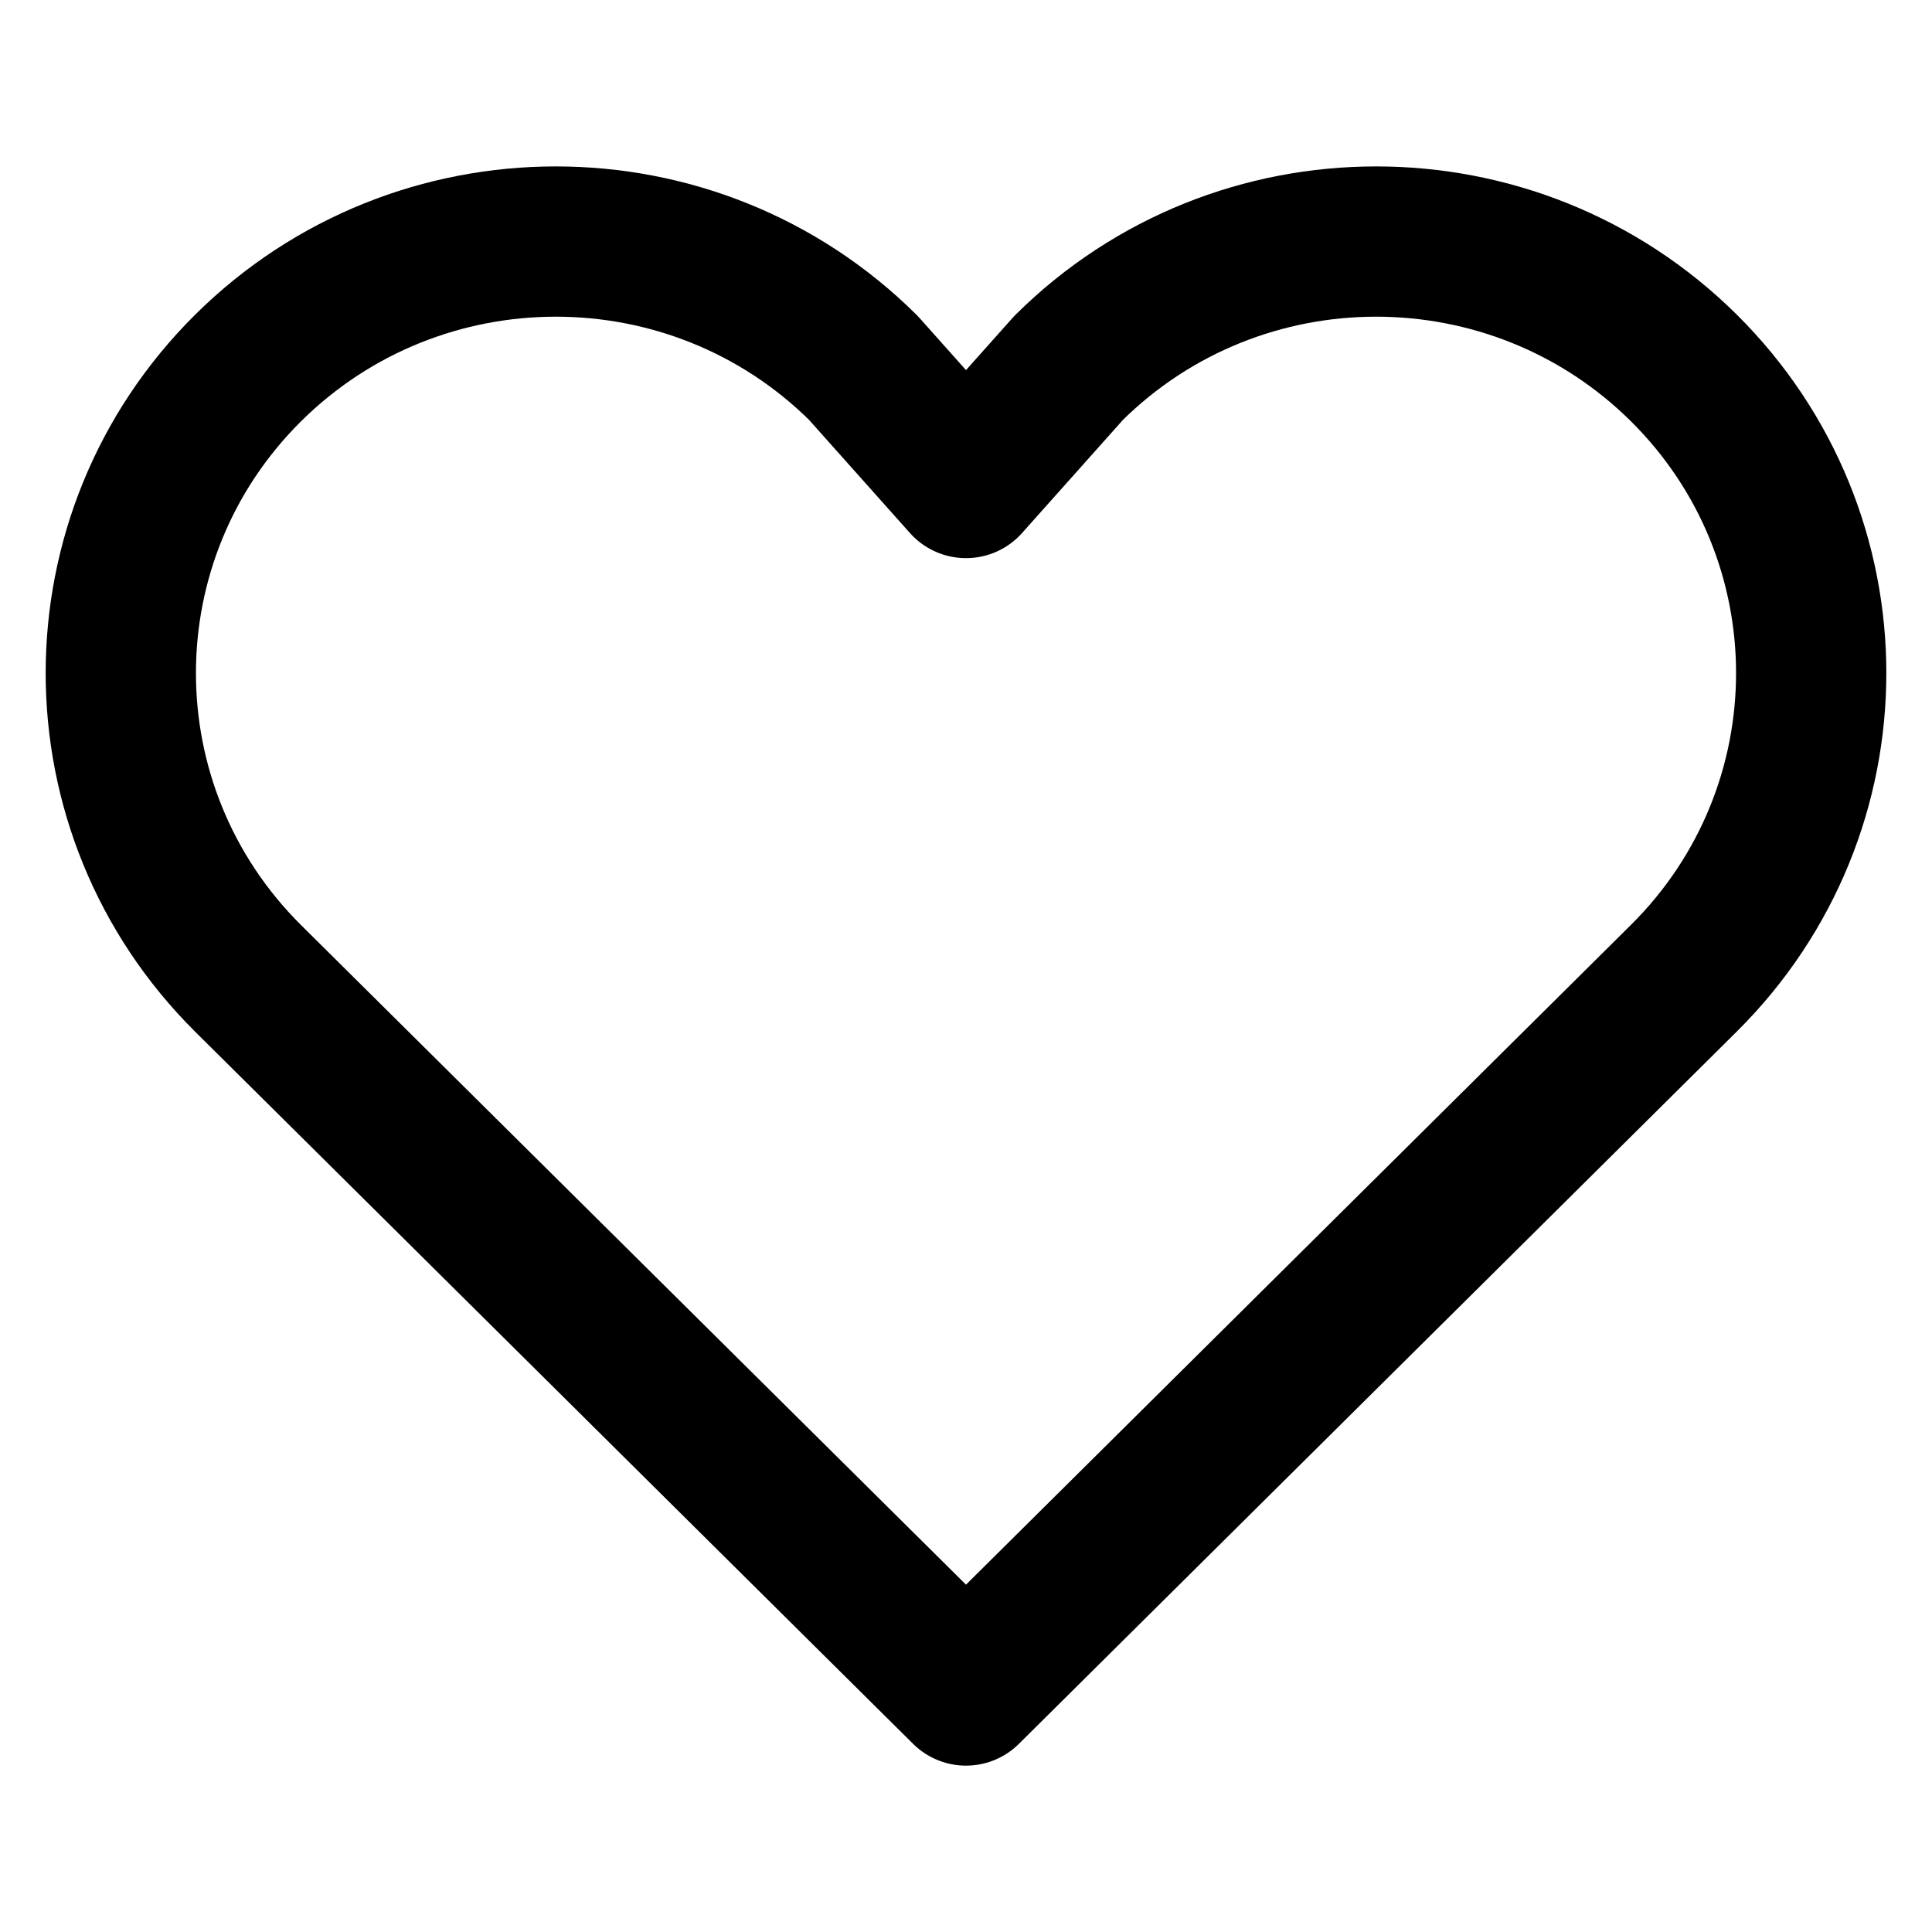
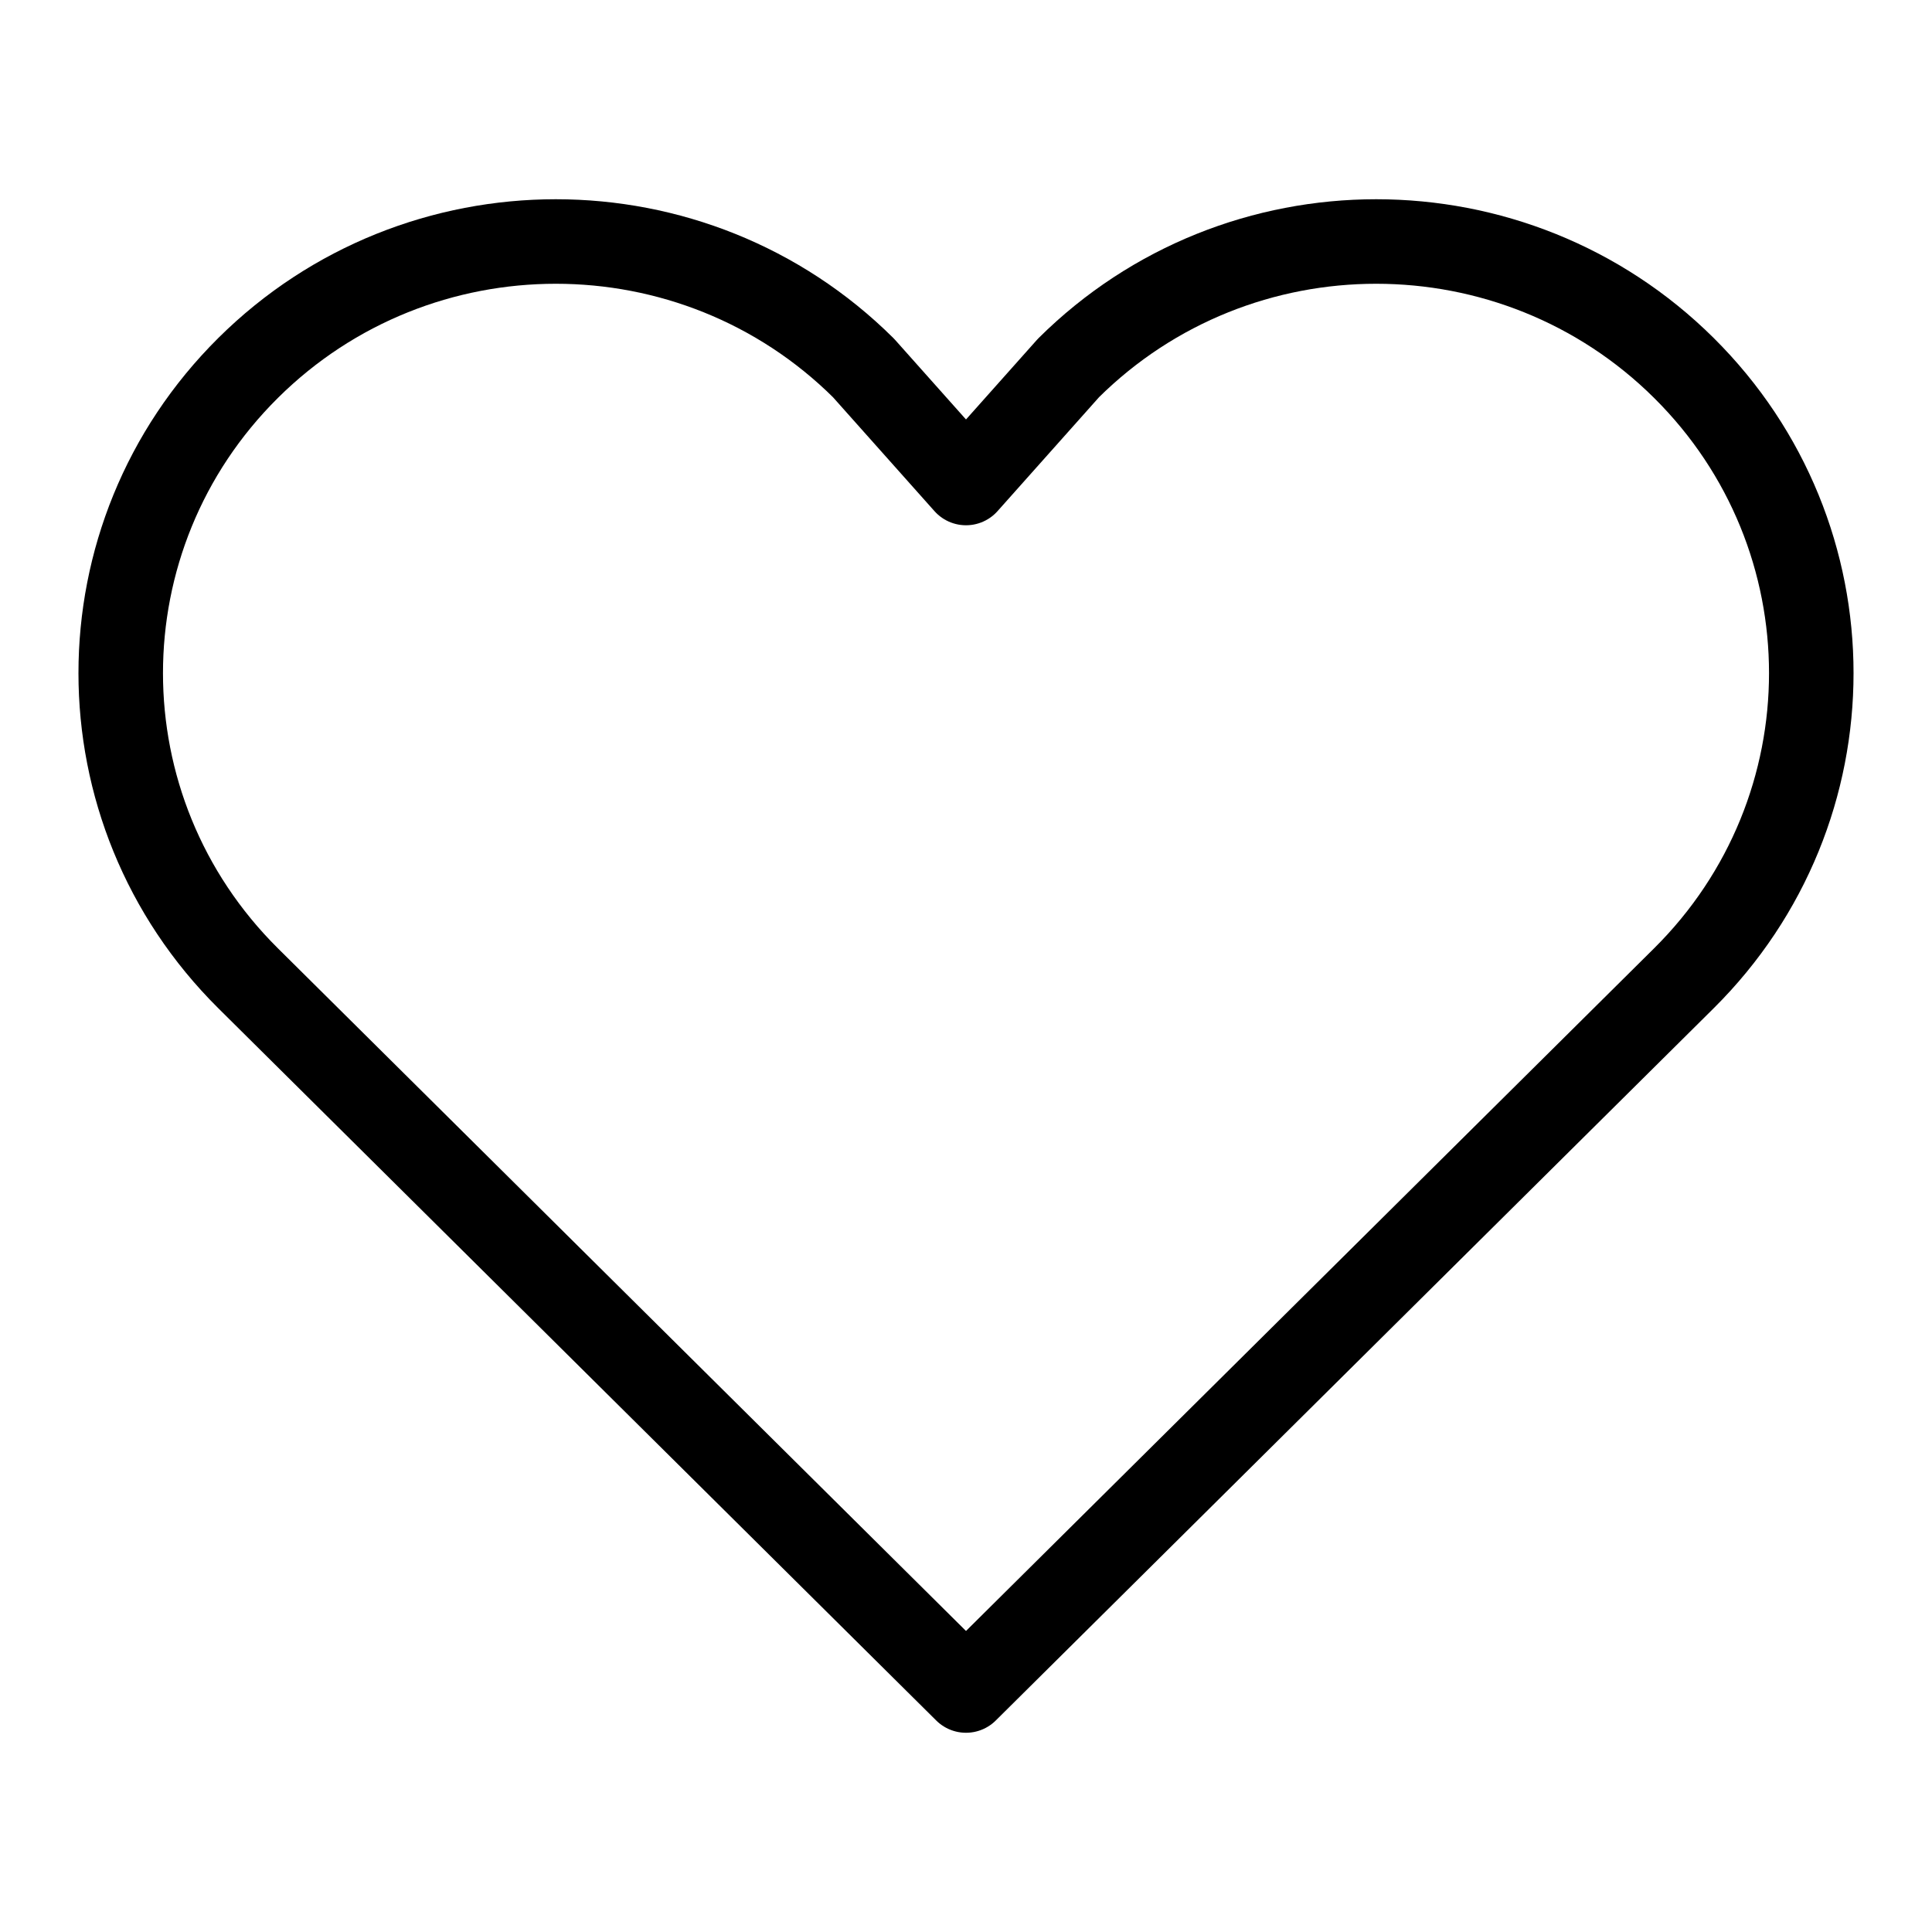
- <svg xmlns="http://www.w3.org/2000/svg" width="9" height="9" viewBox="0 0 9 9" fill="none">
-   <path d="M7.844 1.714C7.052 0.929 5.769 0.929 4.978 1.714L4.5 2.25L4.022 1.714C3.231 0.929 1.948 0.929 1.156 1.714C0.365 2.499 0.365 3.772 1.156 4.558L4.5 7.875L7.844 4.557C8.635 3.772 8.635 2.499 7.844 1.714Z" stroke="black" stroke-width="0.7" stroke-linejoin="round" />
+ <svg xmlns="http://www.w3.org/2000/svg" width="16" height="16" viewBox="0 0 16 16" fill="none">
+   <path d="M13.945 3.047C12.538 1.651 10.256 1.651 8.849 3.047L8 4L7.151 3.047C5.744 1.651 3.462 1.651 2.055 3.047C0.648 4.443 0.648 6.706 2.055 8.102L8 14L13.945 8.102C15.352 6.706 15.352 4.443 13.945 3.047Z" stroke="black" stroke-width="0.7" stroke-linejoin="round" />
</svg>
